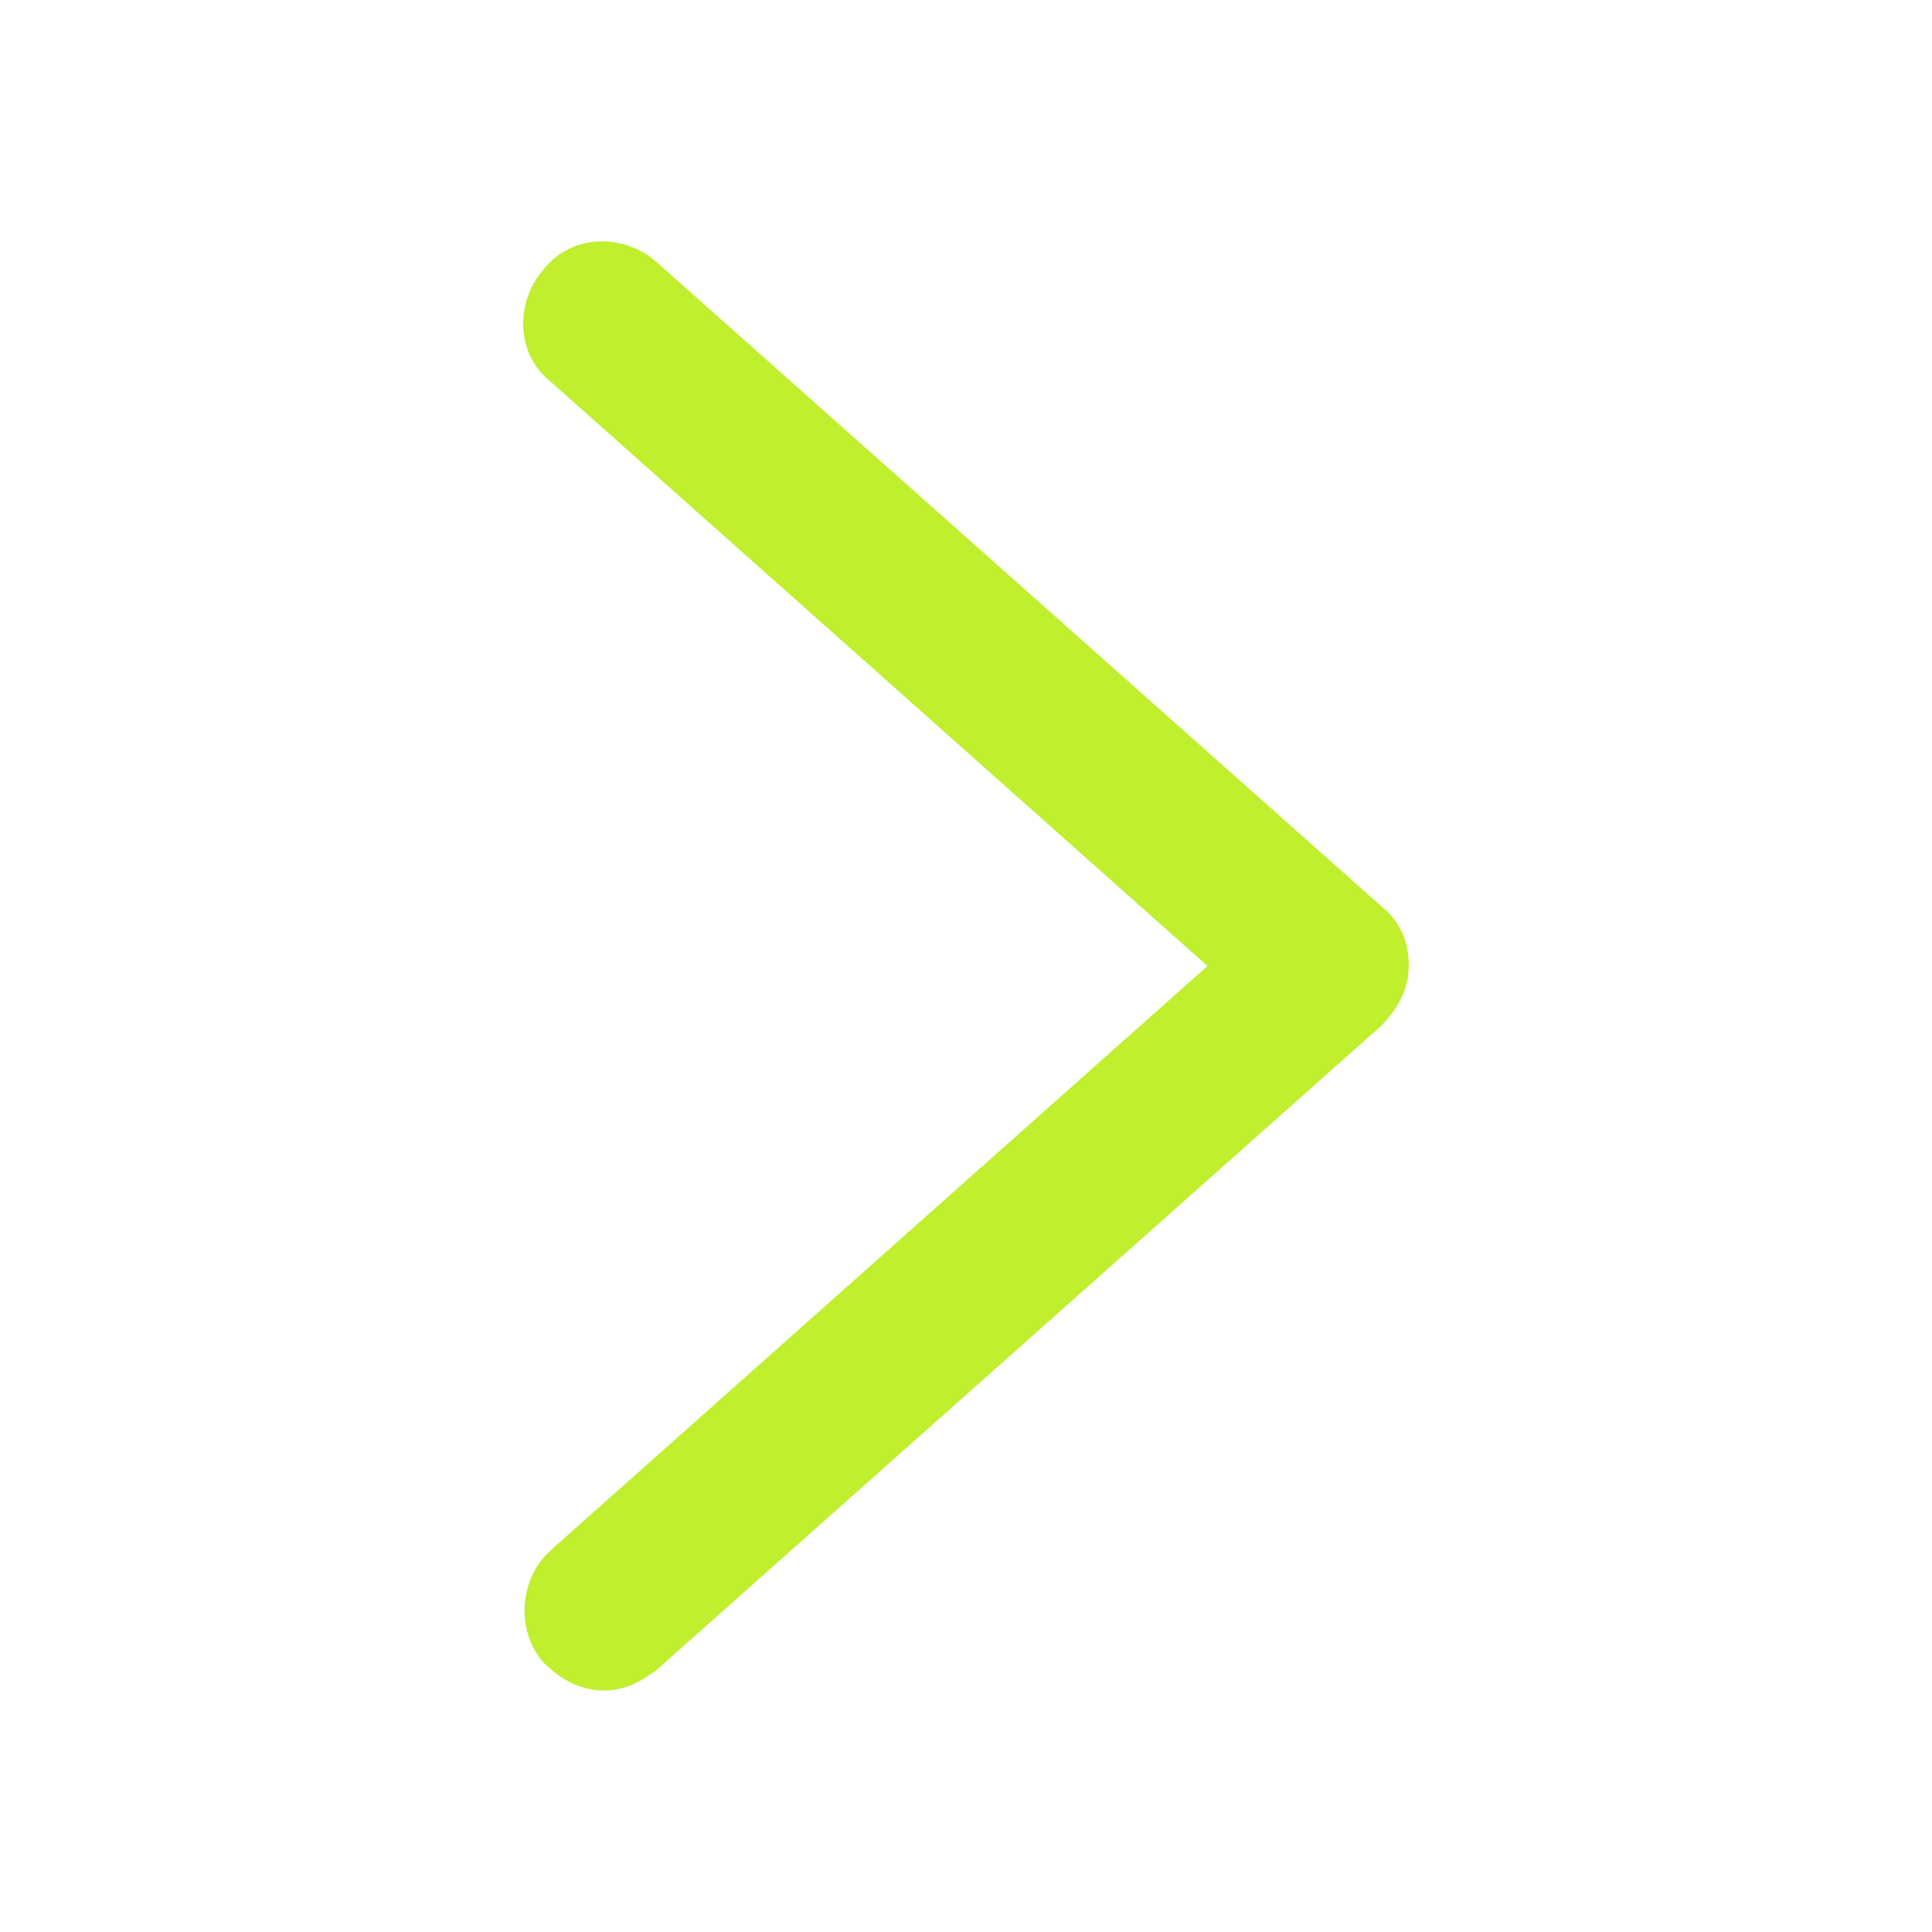
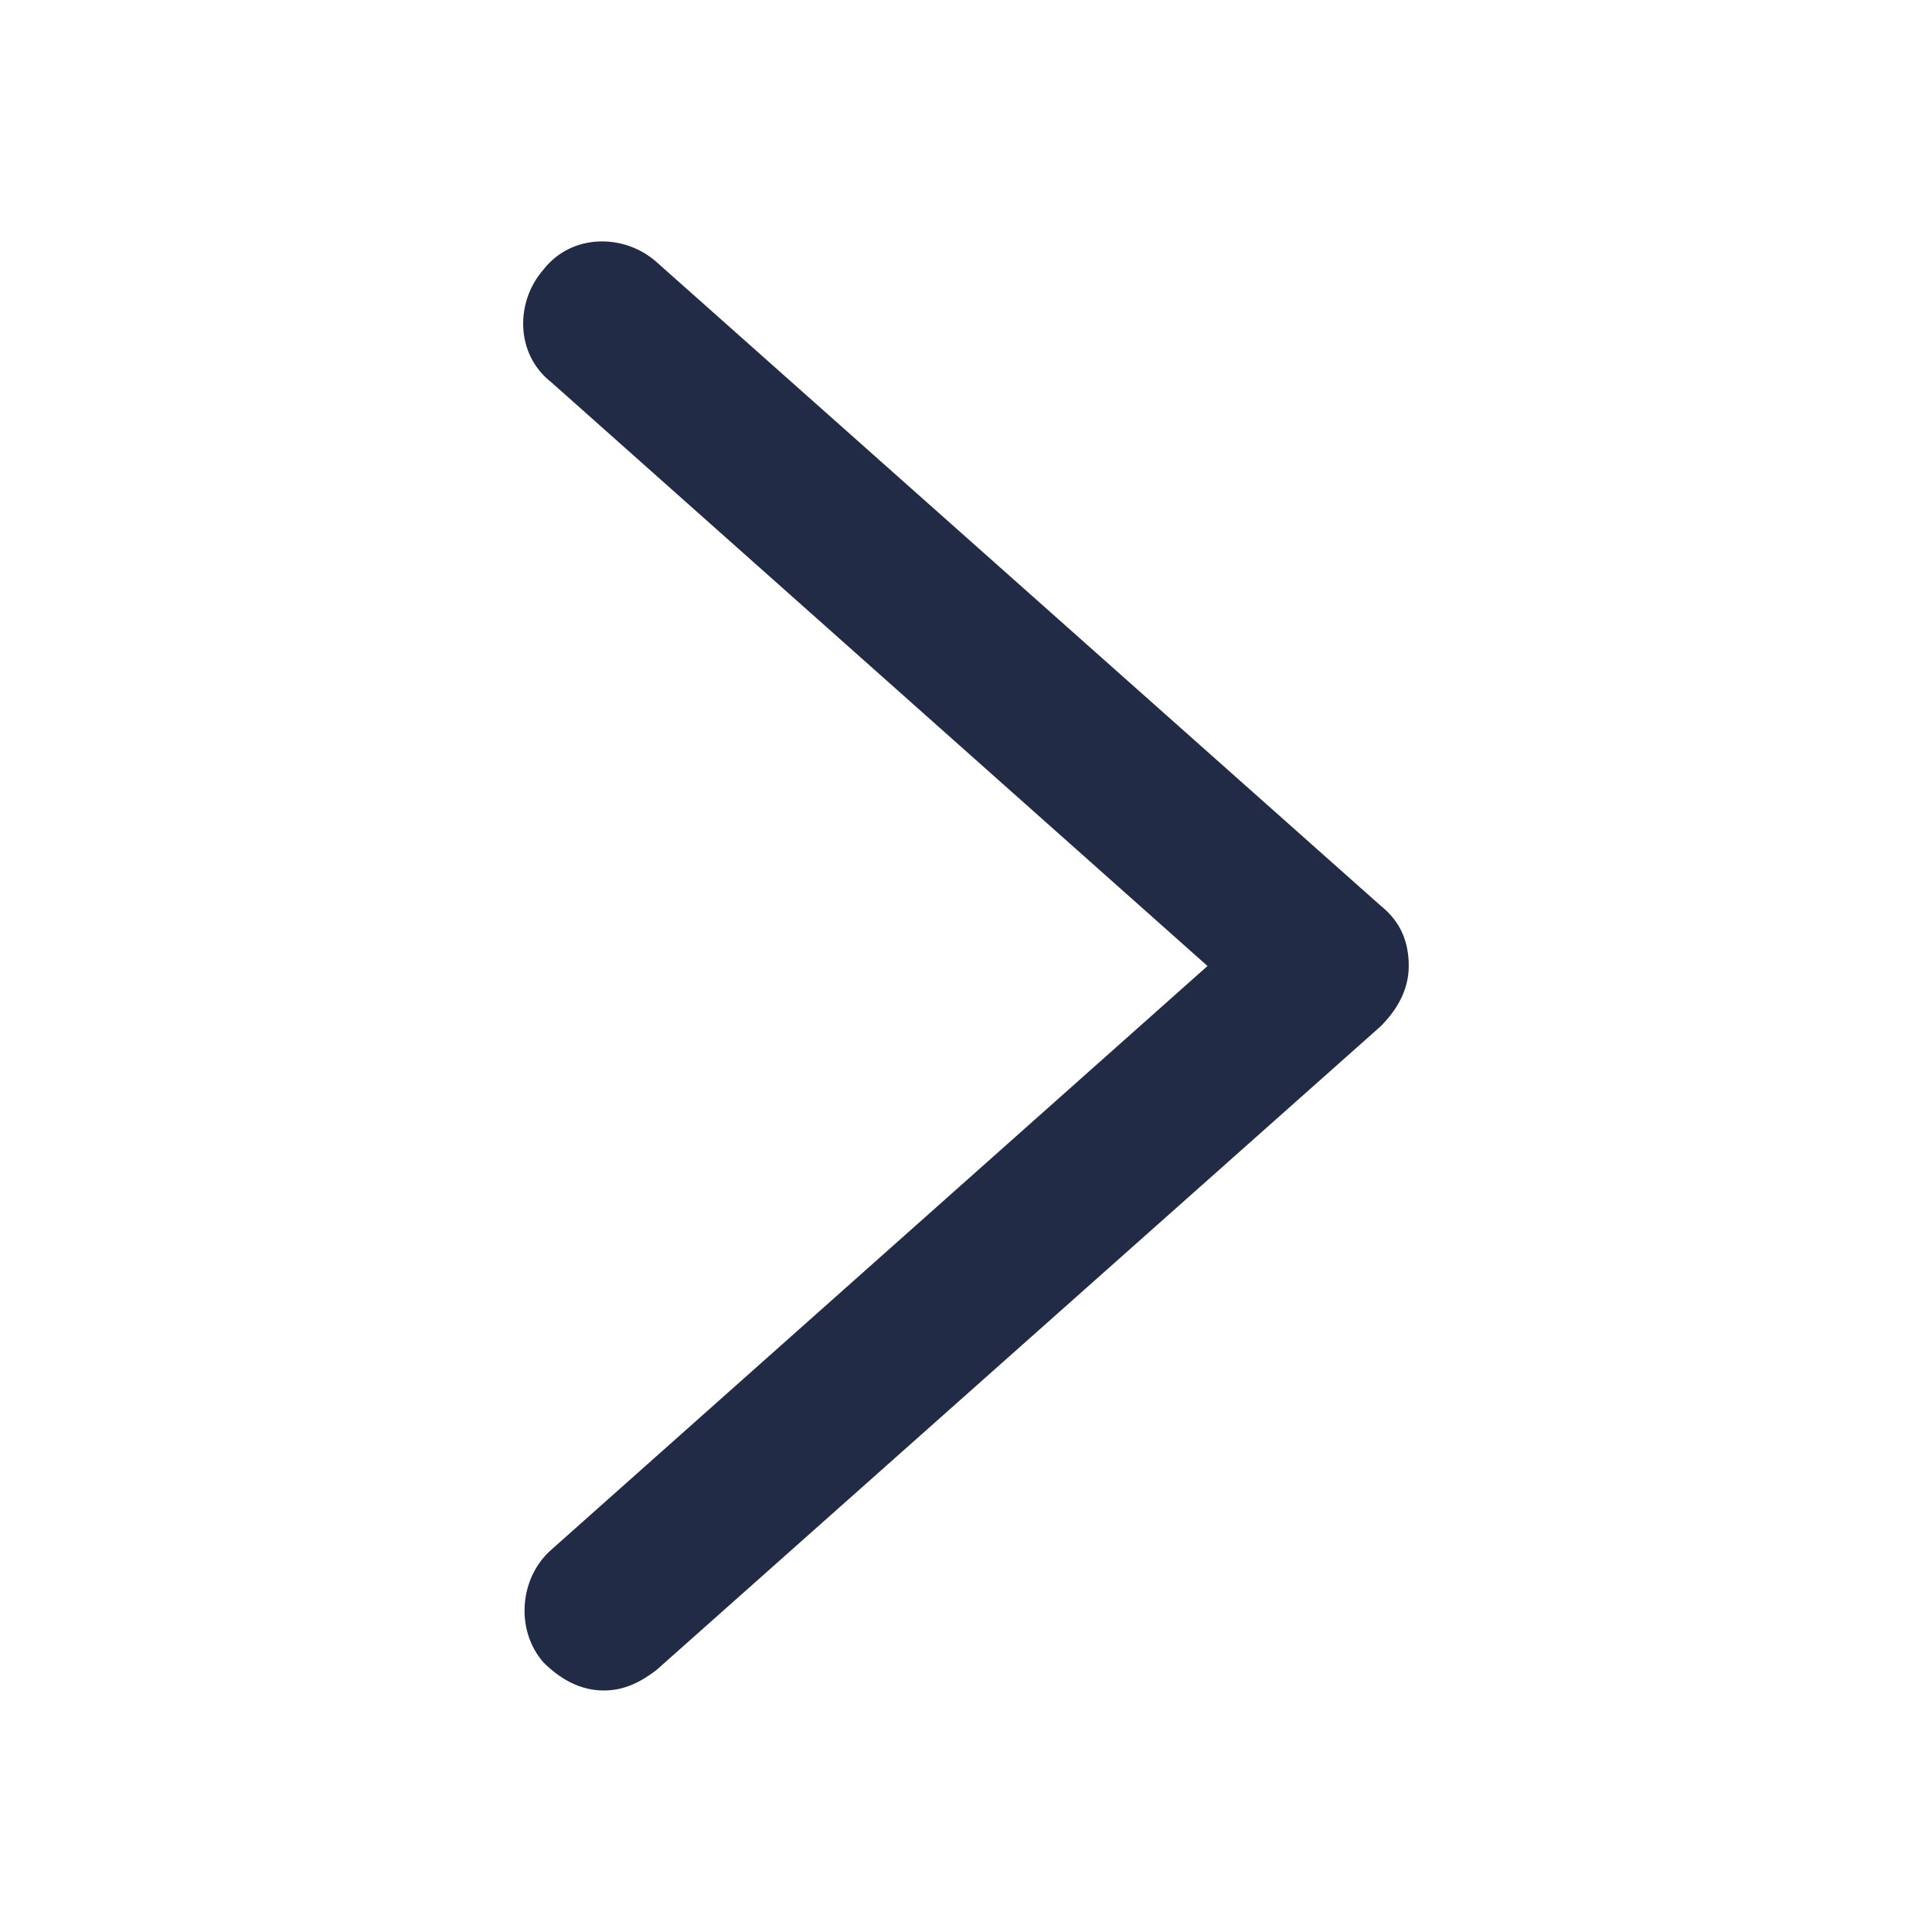
<svg xmlns="http://www.w3.org/2000/svg" t="1688549332803" class="icon" viewBox="0 0 1024 1024" version="1.1" p-id="5751" width="16" height="16">
-   <path d="M731.733 480l-384-341.333c-17.067-14.933-44.8-14.933-59.733 4.267-14.933 17.067-14.933 44.8 4.267 59.733L640 512 292.267 821.333c-17.067 14.933-19.2 42.667-4.267 59.733 8.533 8.533 19.2 14.933 32 14.933 10.667 0 19.2-4.267 27.733-10.667l384-341.333c8.533-8.533 14.933-19.2 14.933-32s-4.267-23.467-14.933-32z" fill="#BFEF2D" p-id="5752" />
+   <path d="M731.733 480l-384-341.333c-17.067-14.933-44.8-14.933-59.733 4.267-14.933 17.067-14.933 44.8 4.267 59.733L640 512 292.267 821.333c-17.067 14.933-19.2 42.667-4.267 59.733 8.533 8.533 19.2 14.933 32 14.933 10.667 0 19.2-4.267 27.733-10.667l384-341.333c8.533-8.533 14.933-19.2 14.933-32s-4.267-23.467-14.933-32z" fill="#222b45" p-id="5752" />
</svg>
